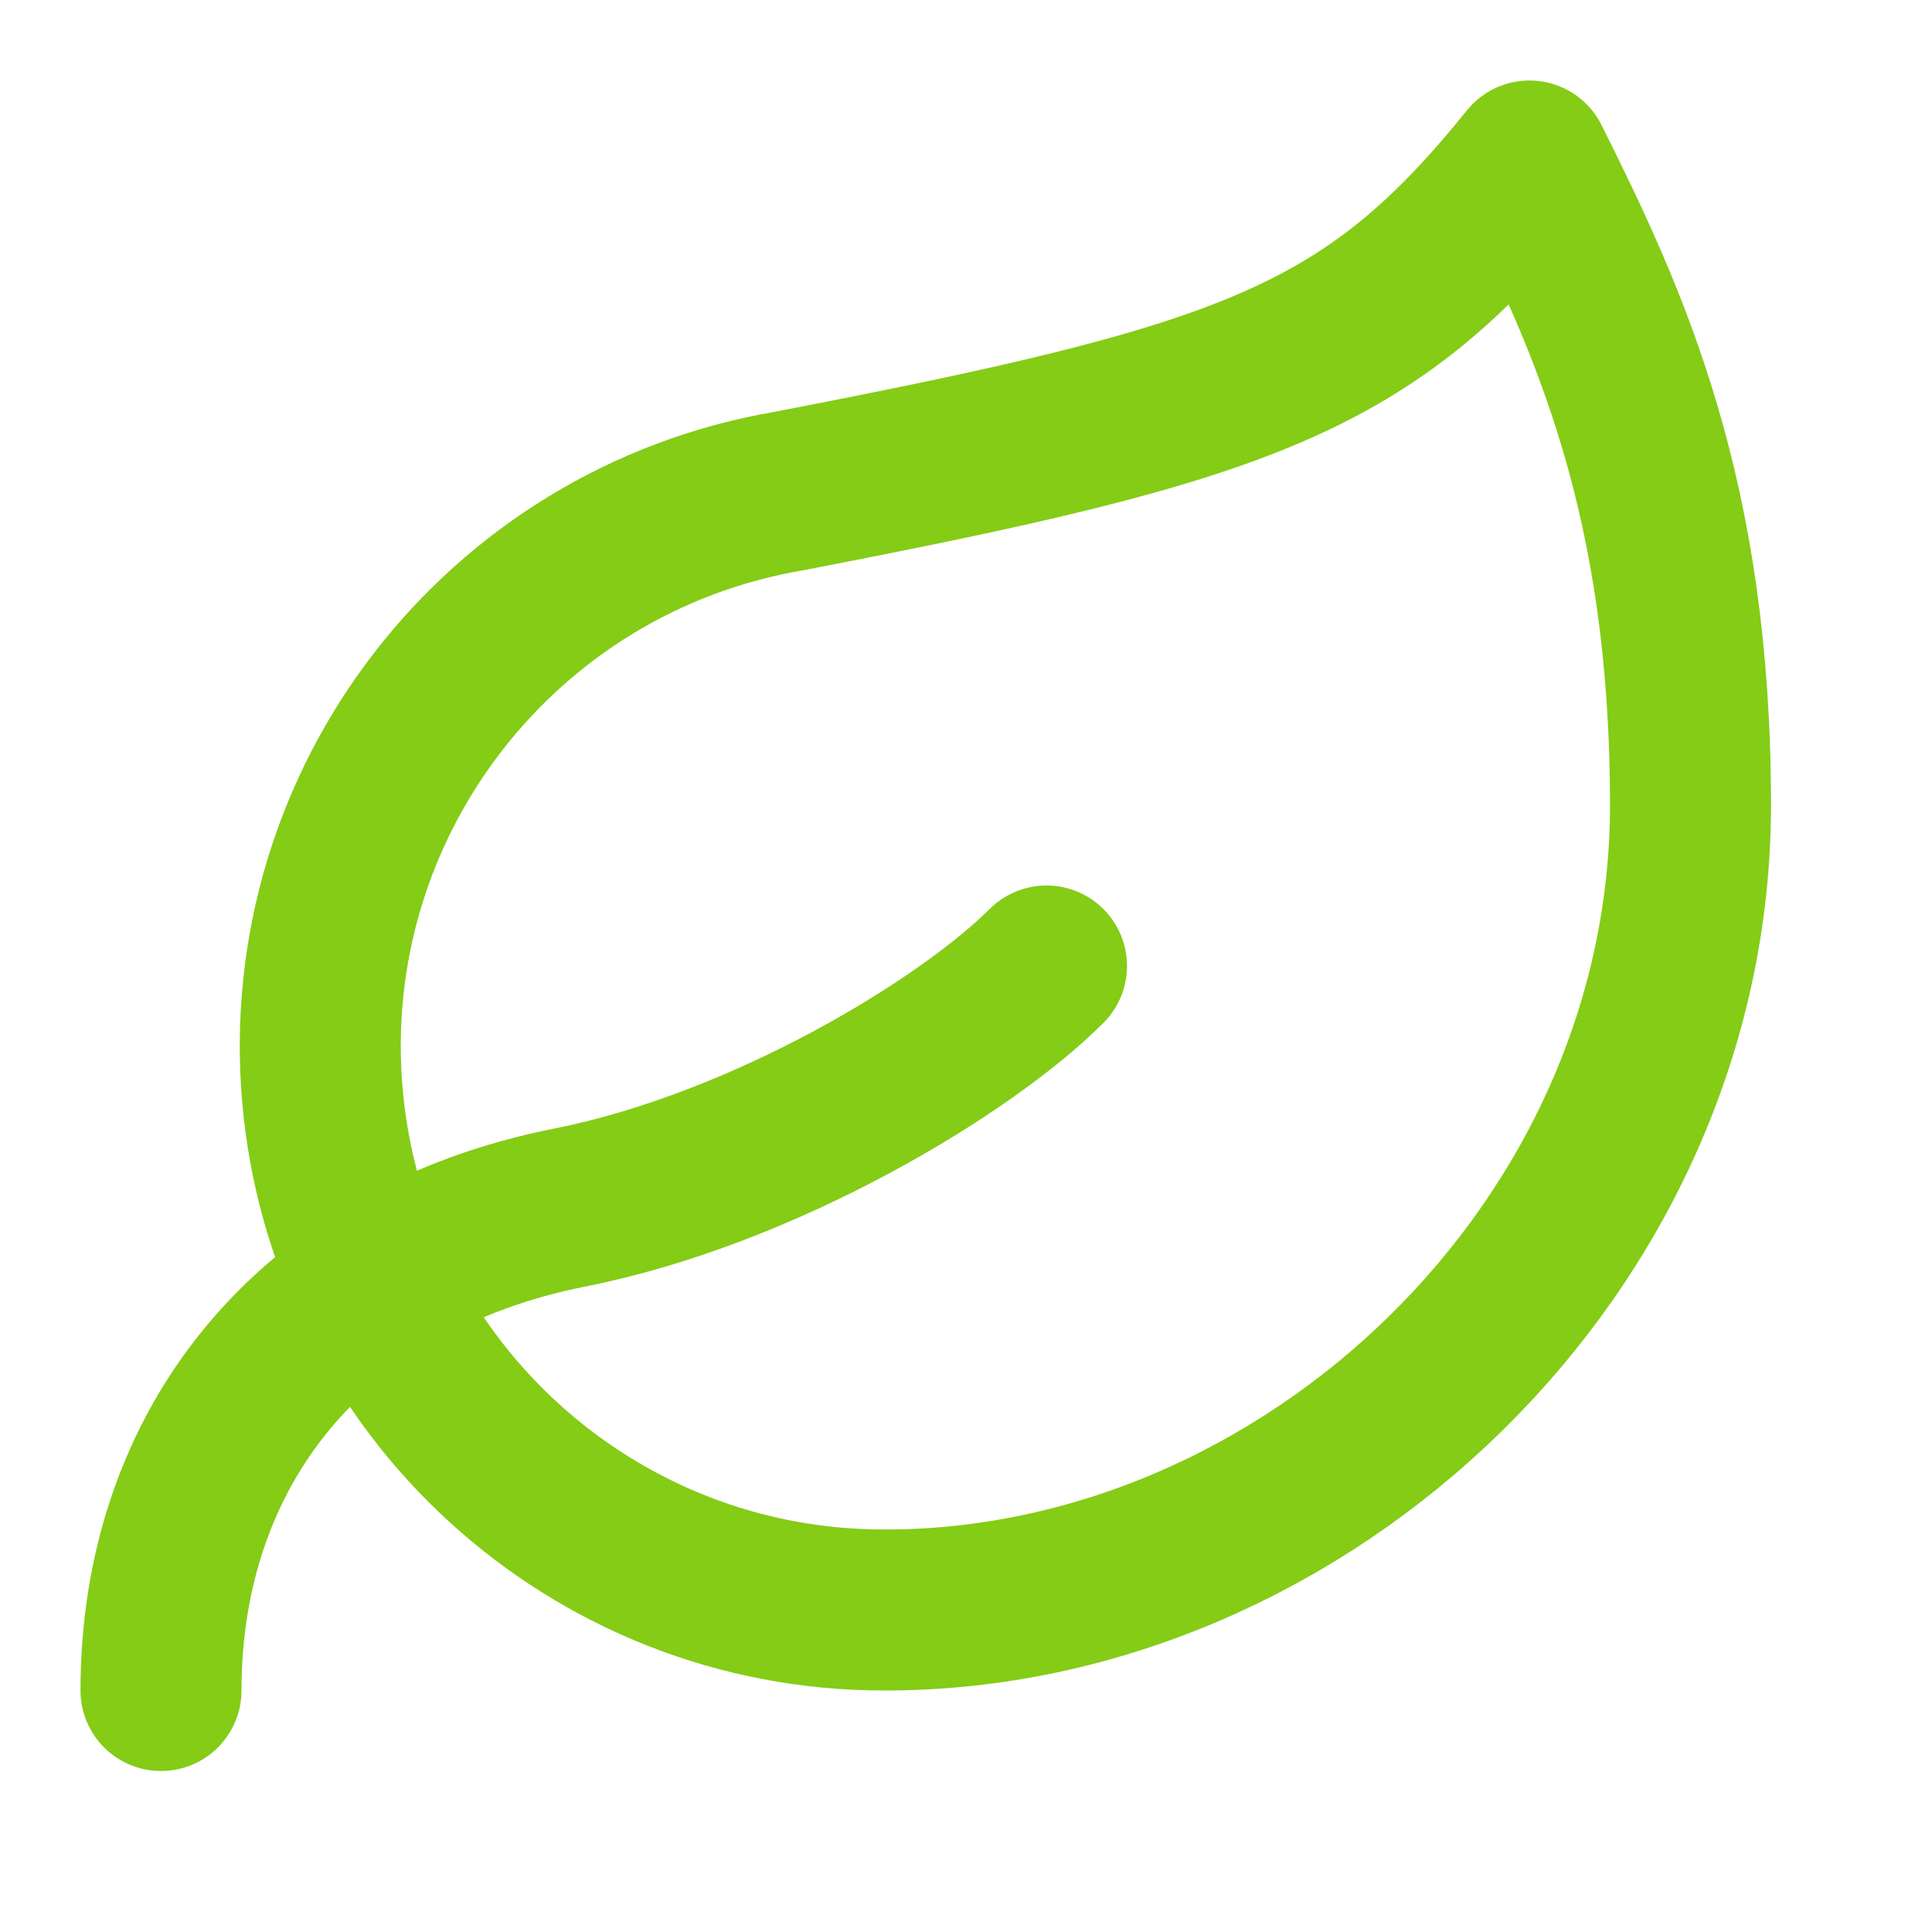
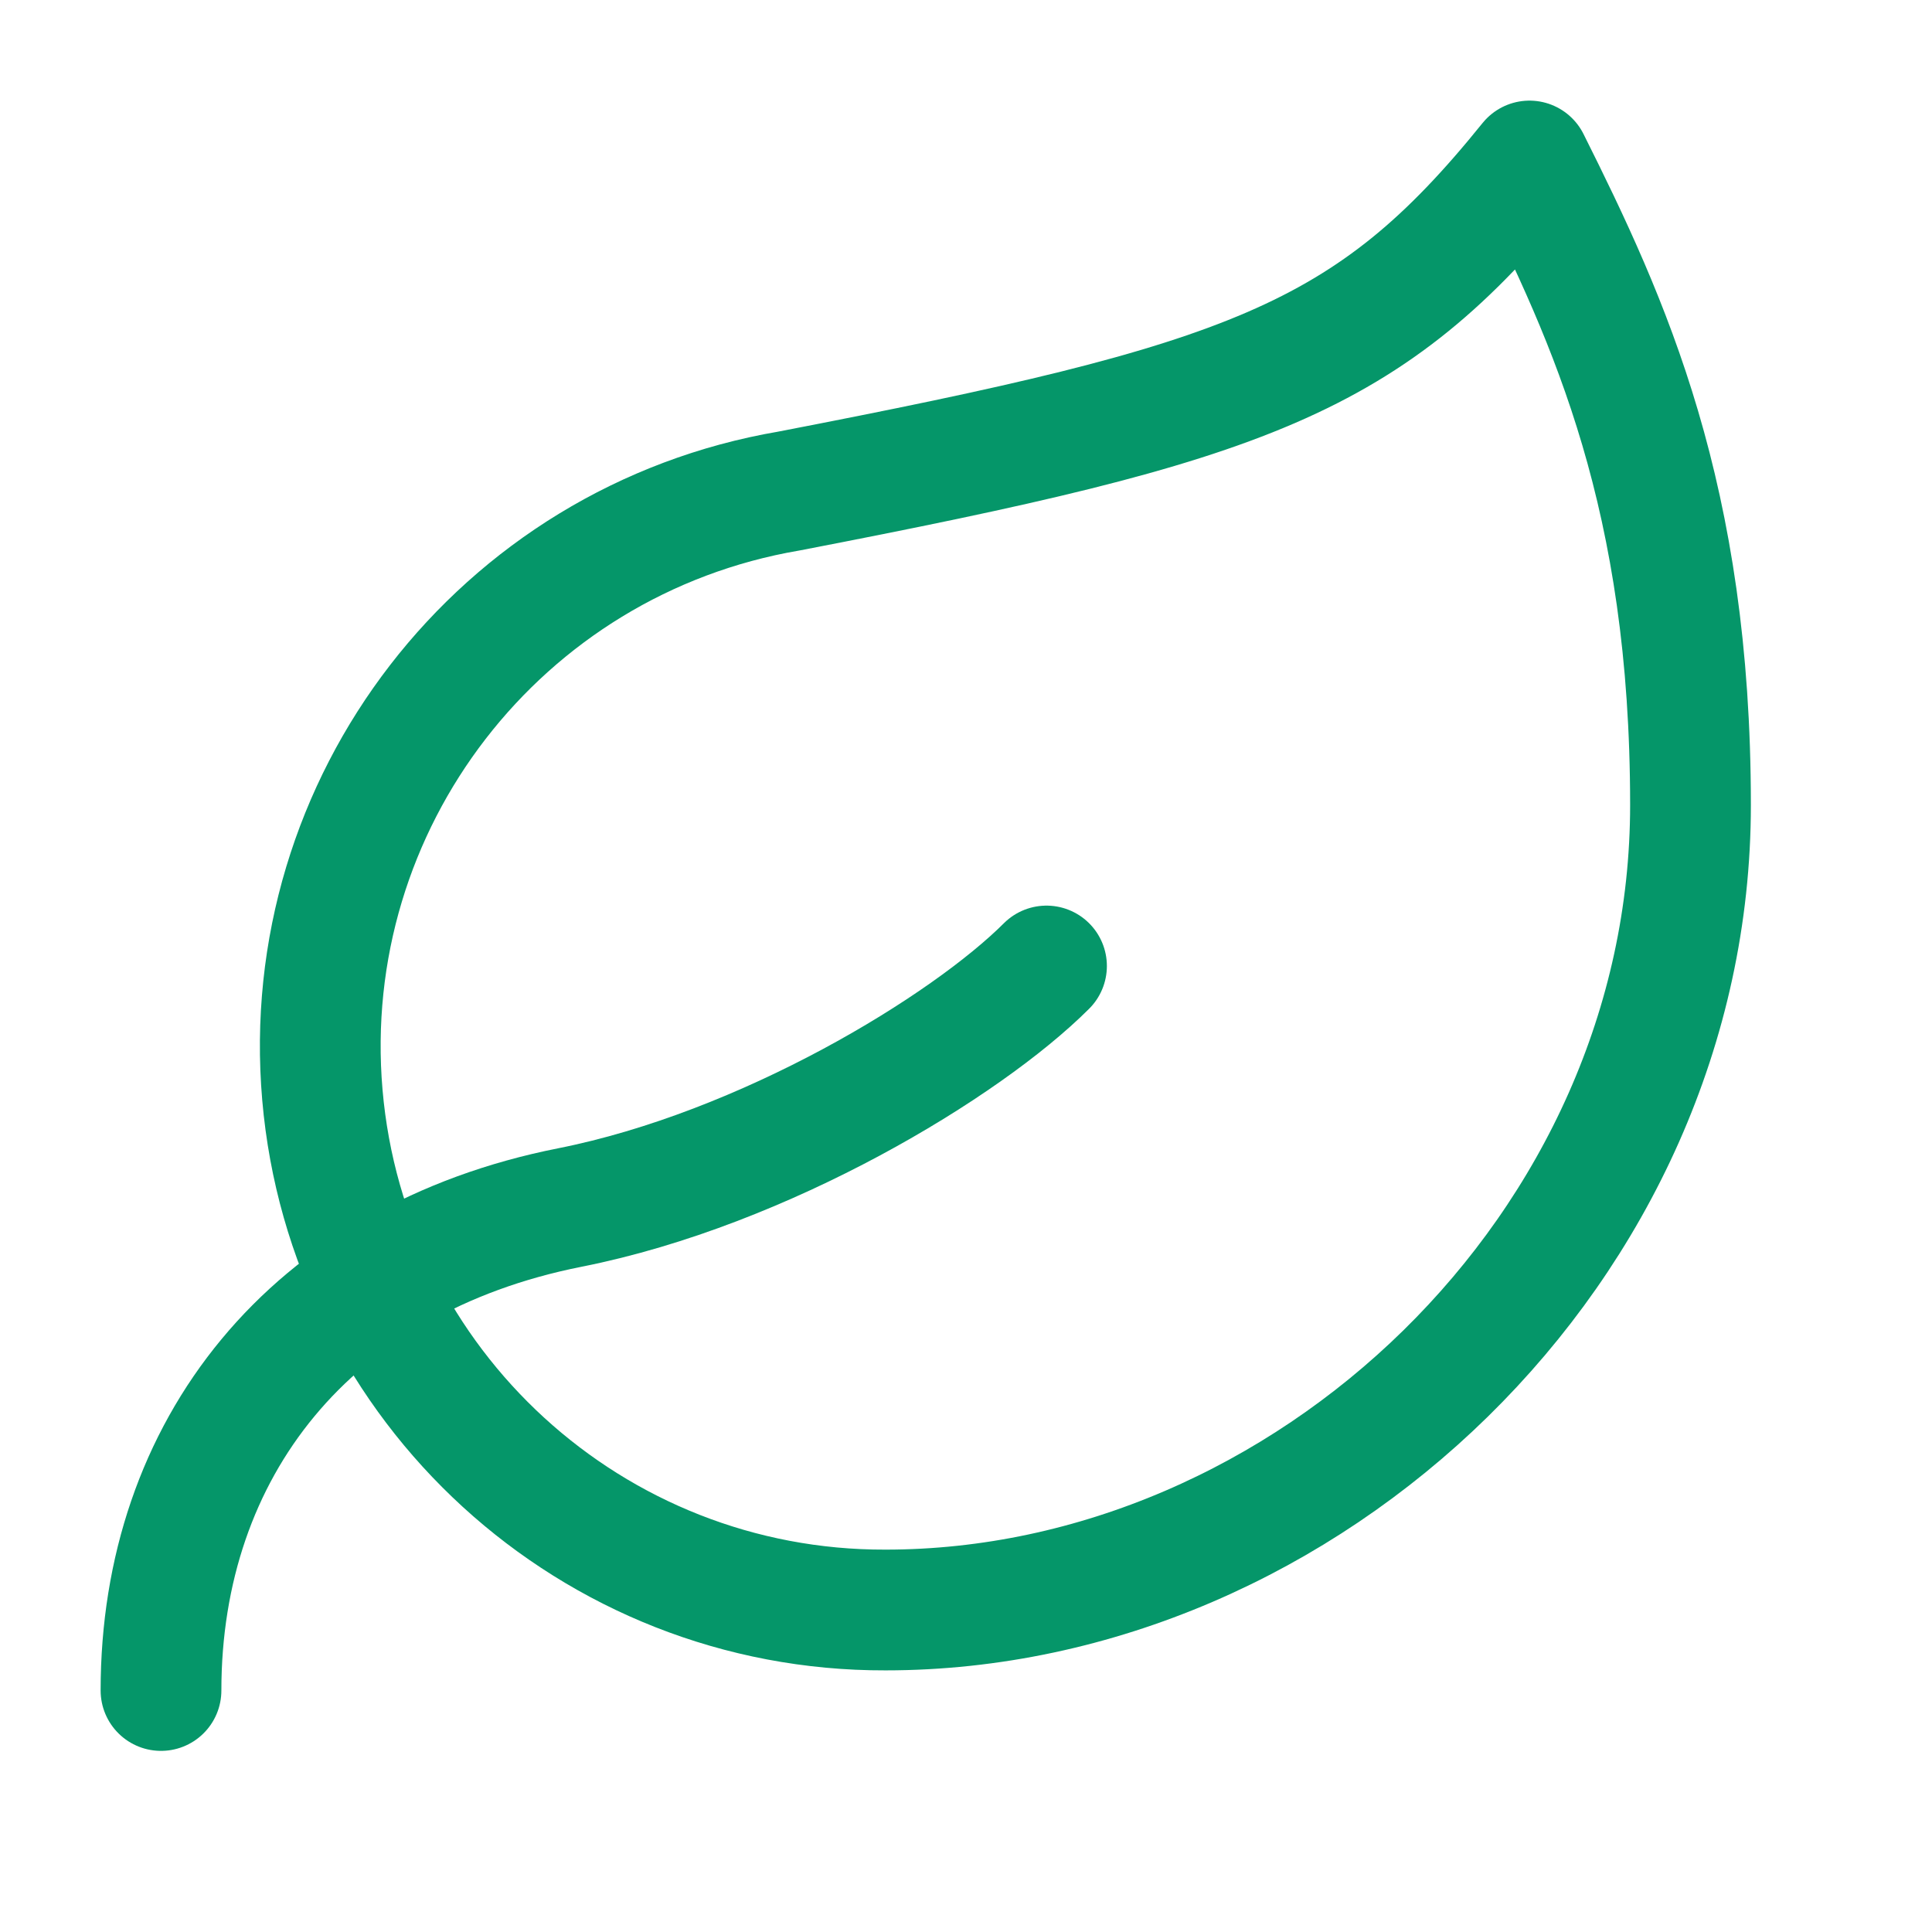
- <svg xmlns="http://www.w3.org/2000/svg" class="lucide lucide-leaf" width="48" height="48" viewBox="0 0 24 24" fill="none" stroke="#84CC16" stroke-width="2" stroke-linecap="round" stroke-linejoin="round">
+ <svg xmlns="http://www.w3.org/2000/svg" class="lucide lucide-leaf" width="24" height="24" viewBox="0 0 24 24" fill="none" stroke="#059669" stroke-width="1.5" stroke-linecap="round" stroke-linejoin="round">
  <path d="M11 20A7 7 0 0 1 9.8 6.1C15.5 5 17 4.48 19 2c1 2 2 4.18 2 8 0 5.5-4.78 10-10 10Z" />
  <path d="M2 21c0-3 1.85-5.36 5.08-6C9.5 14.52 12 13 13 12" />
</svg>
